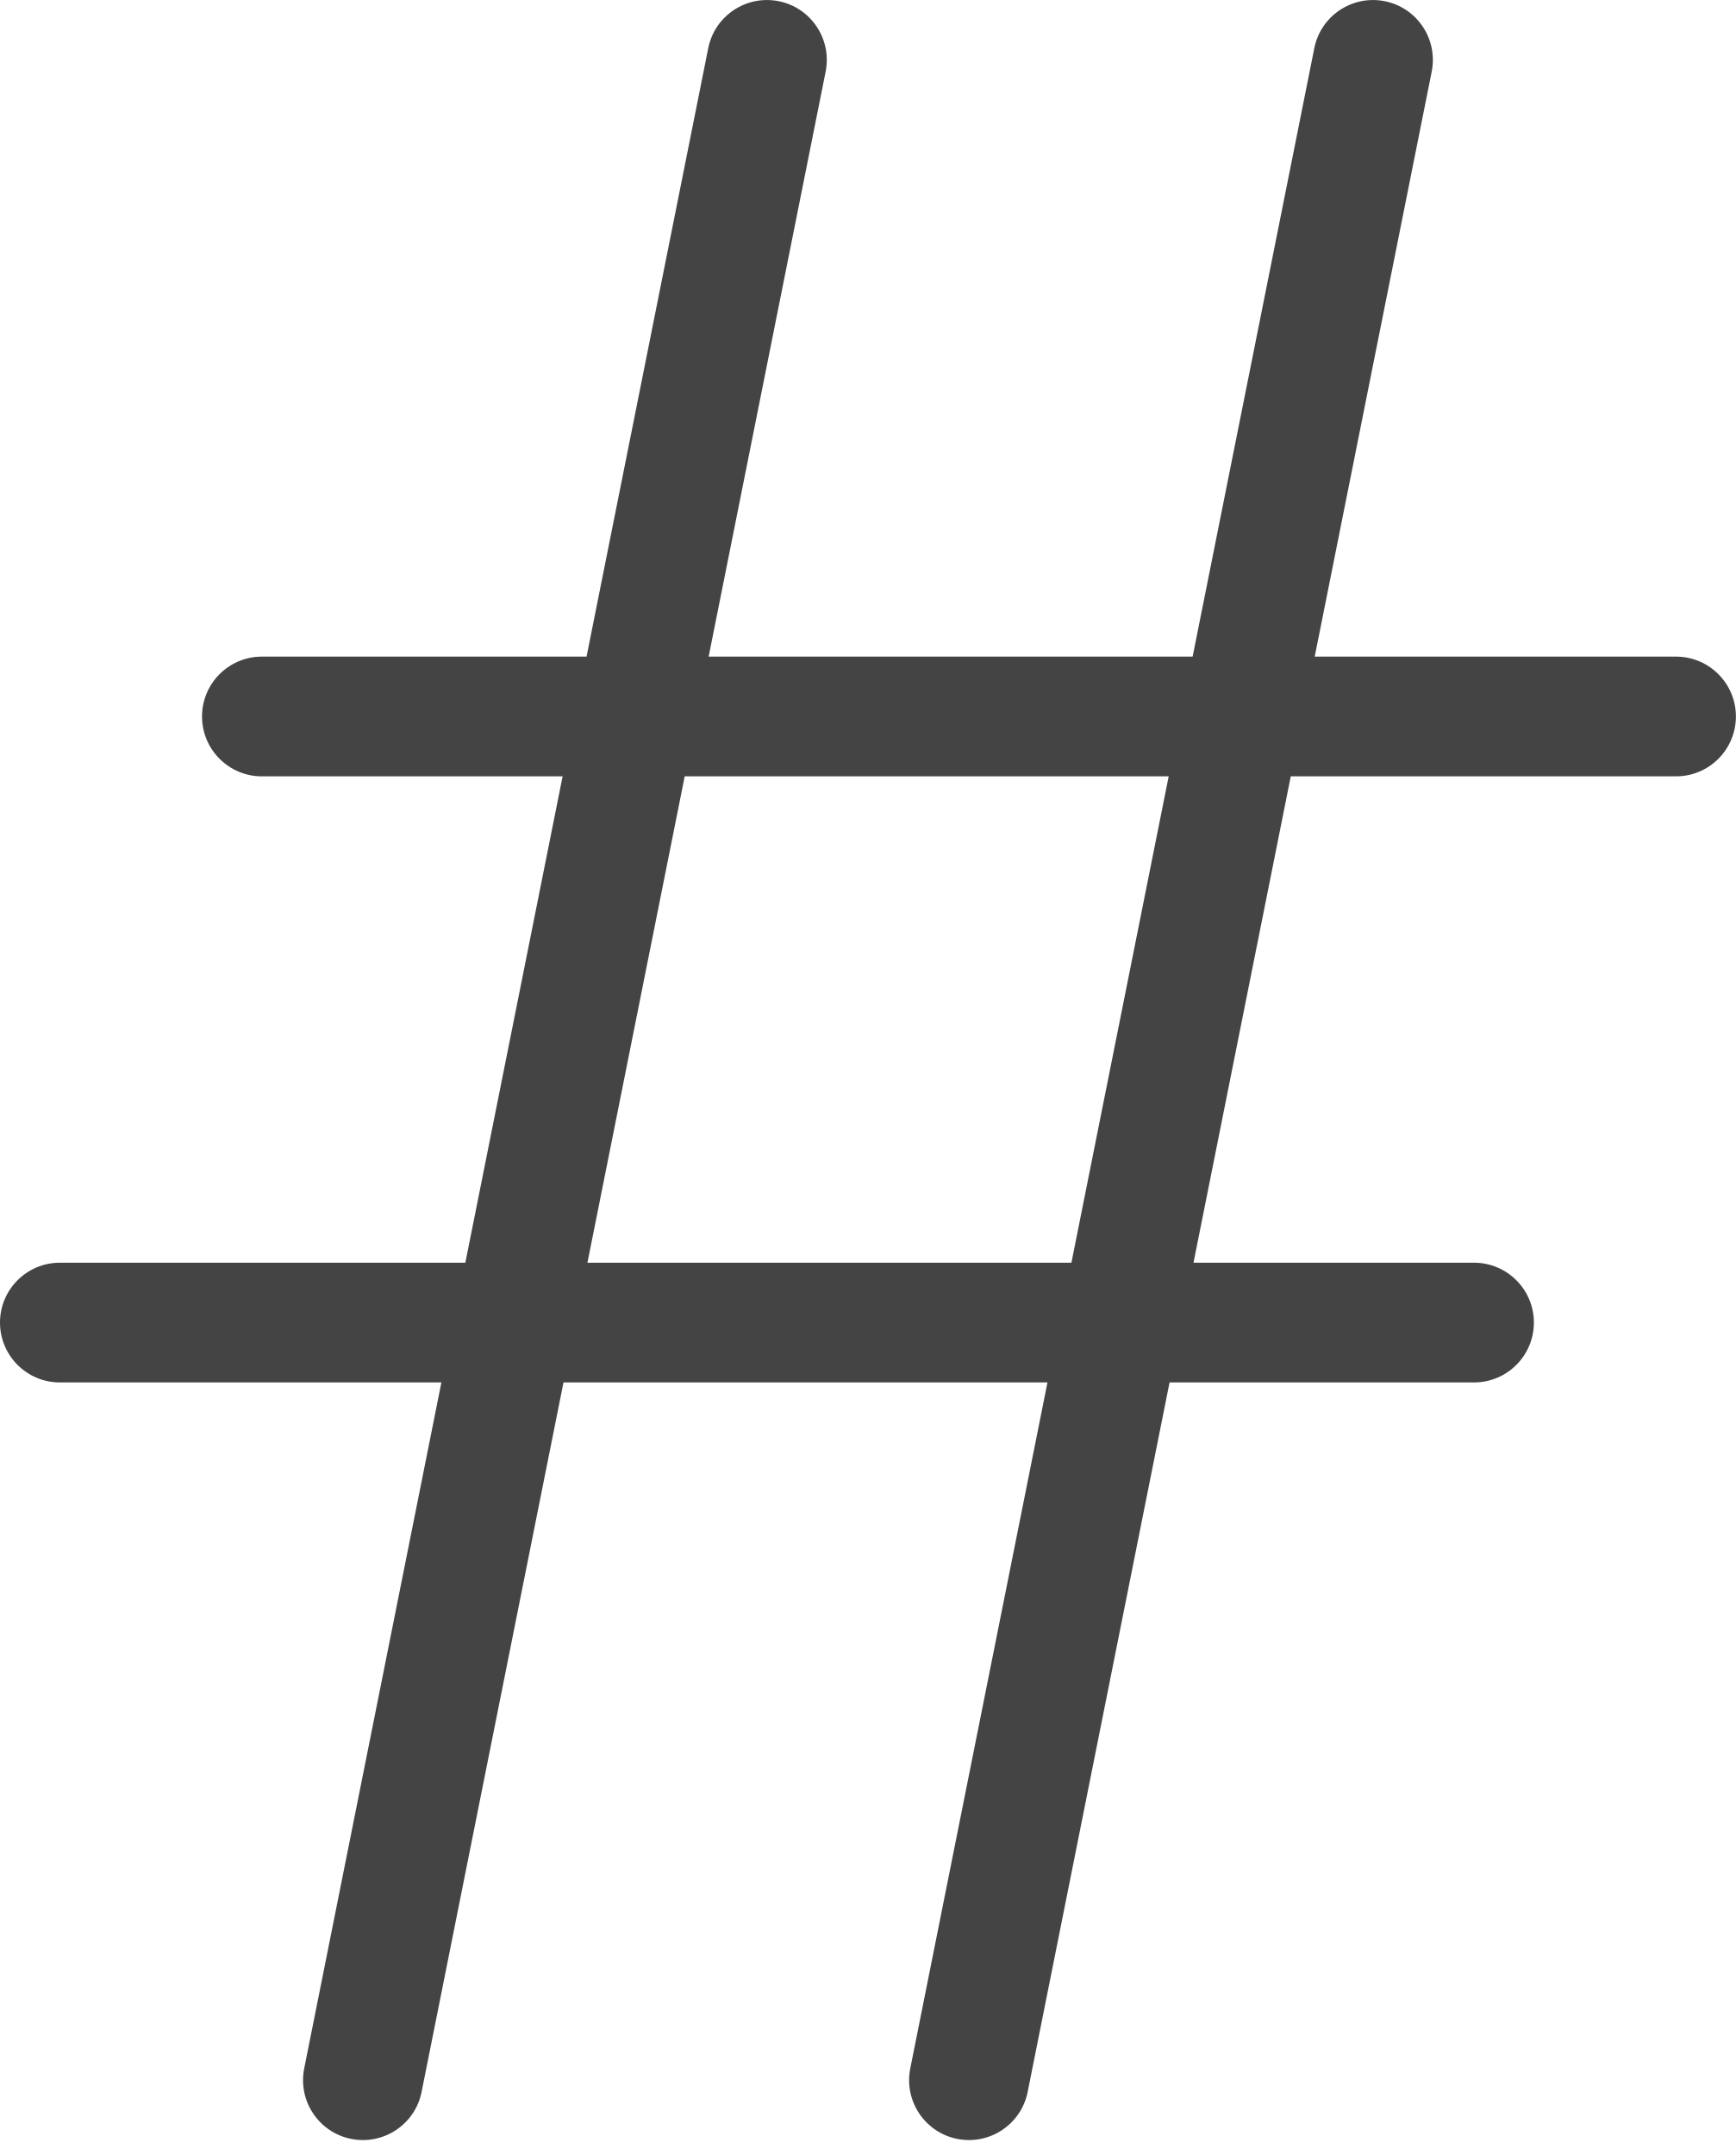
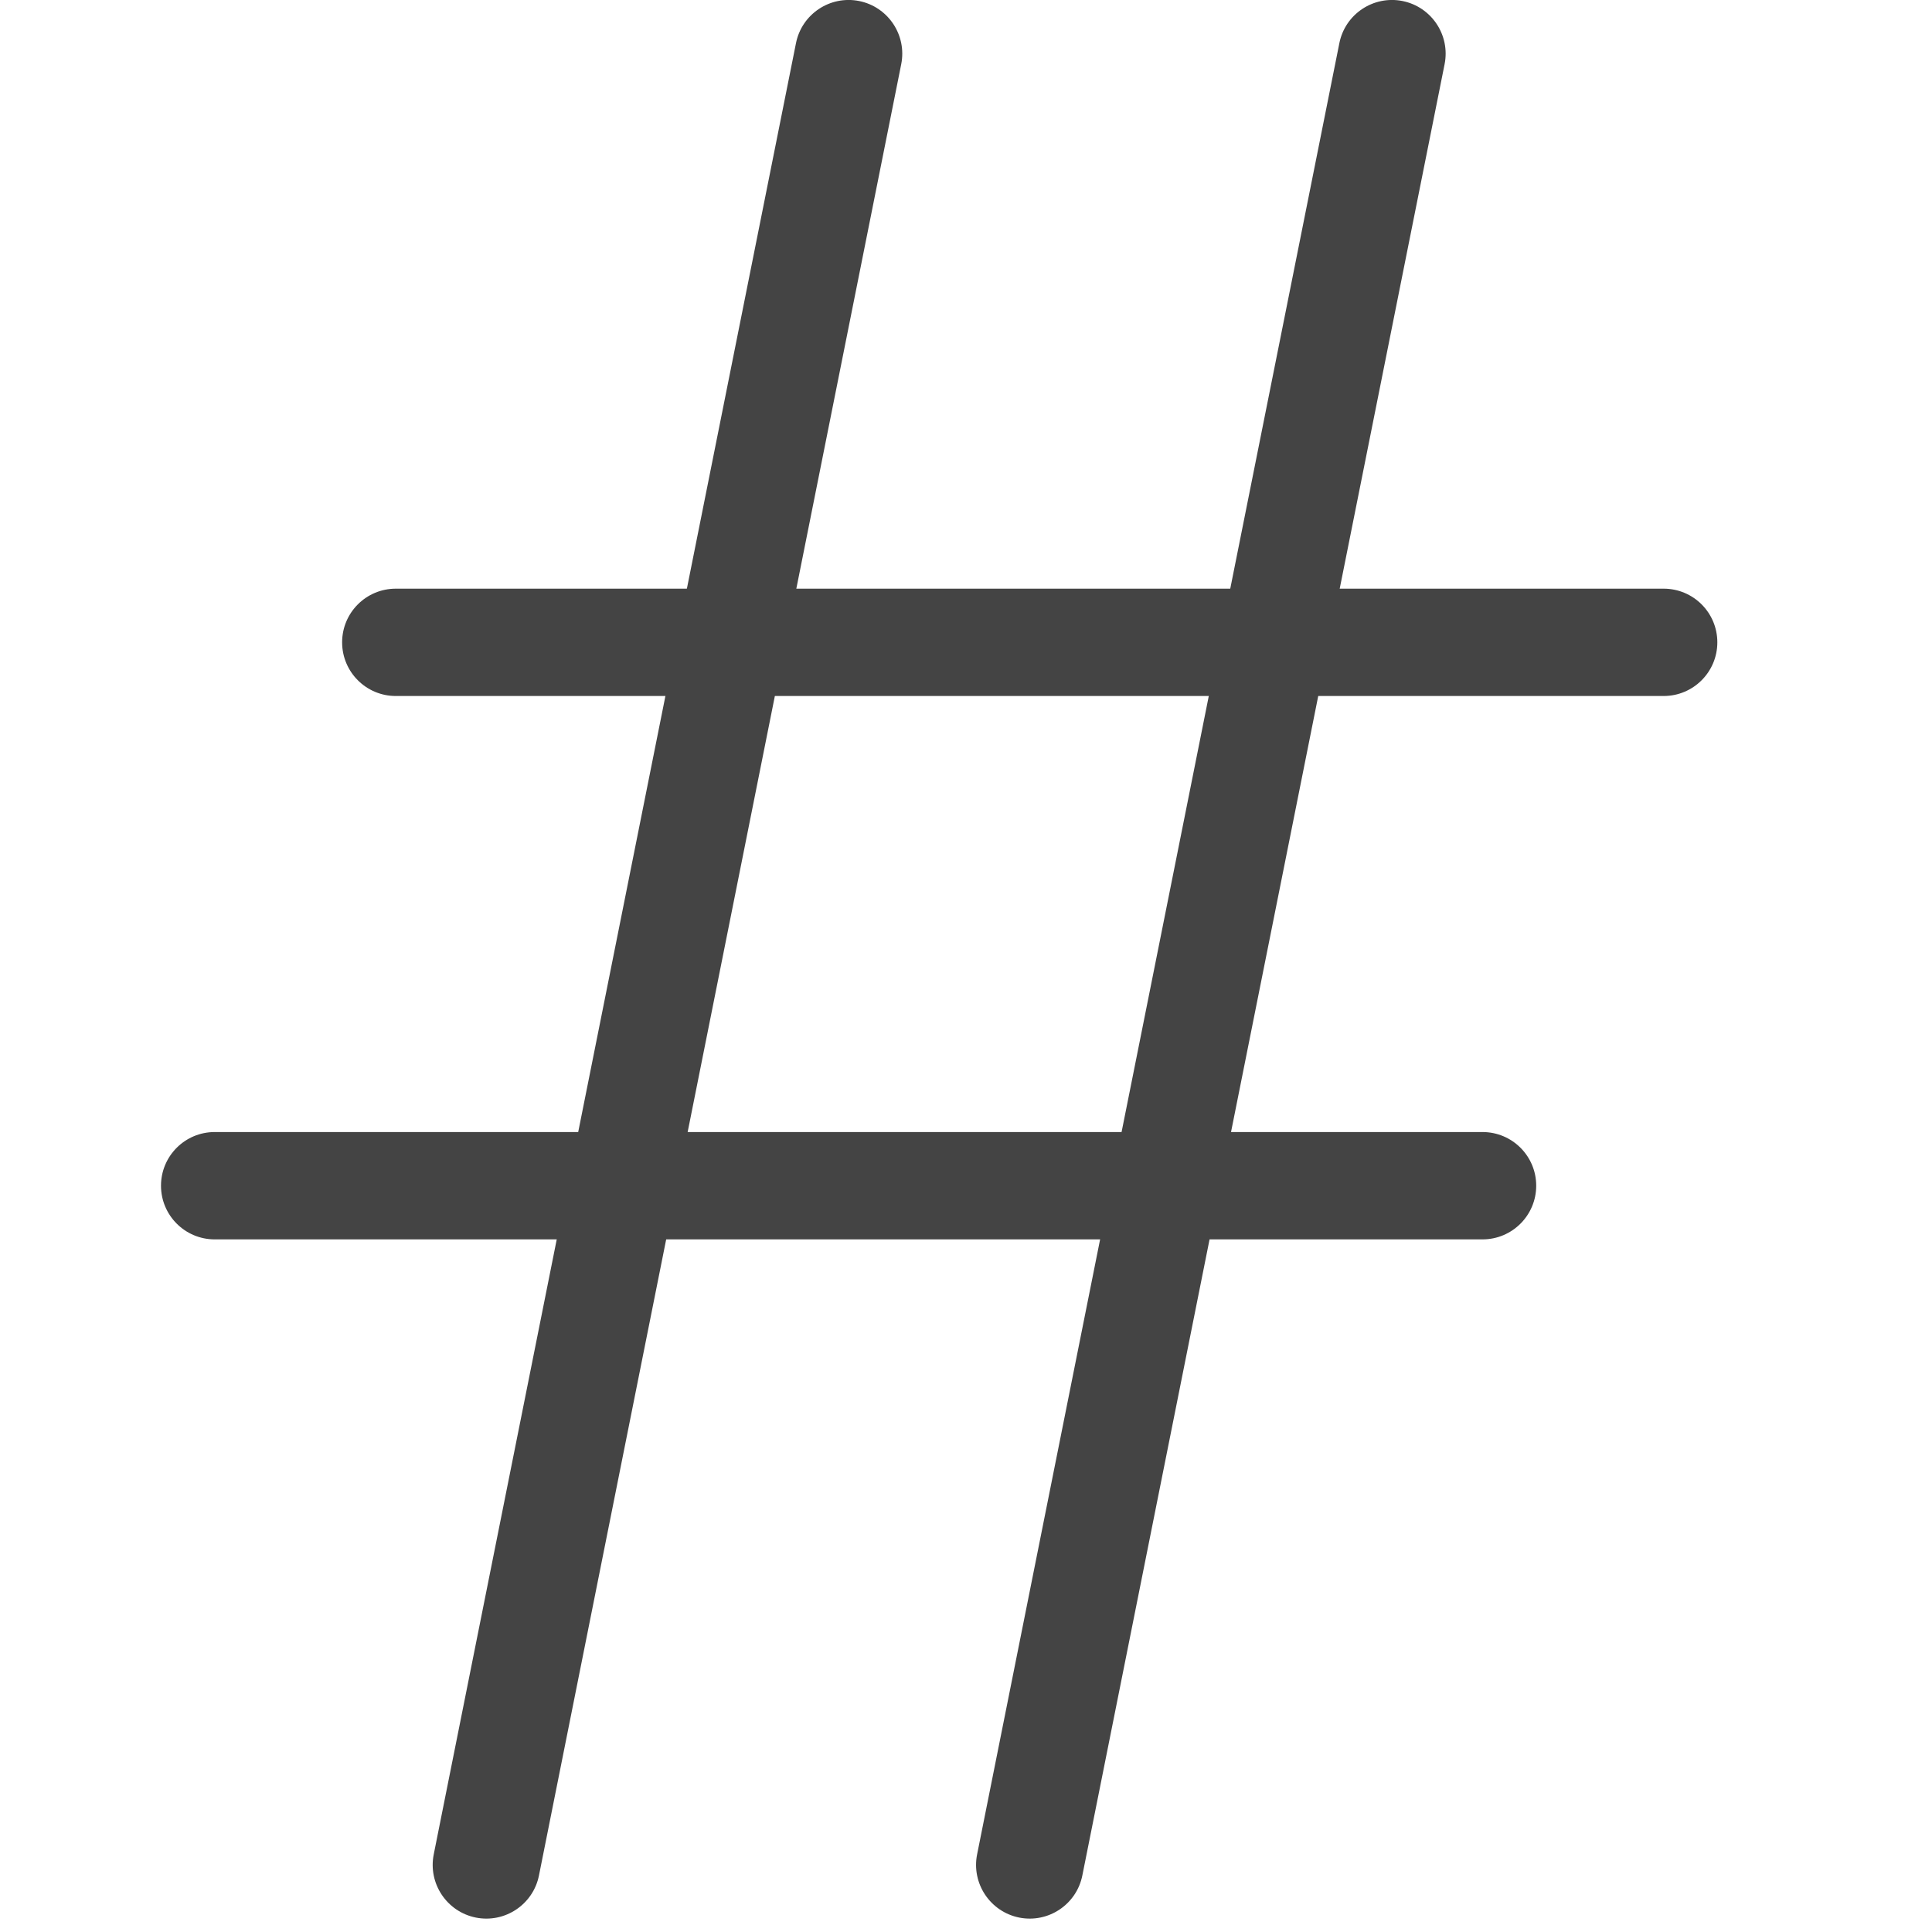
- <svg xmlns="http://www.w3.org/2000/svg" width="29" height="36" viewBox="0 0 29 36" fill="none">
-   <path d="M15.207 34.554C15.099 35.096 15.45 35.623 15.991 35.731C16.533 35.839 17.06 35.488 17.168 34.947L15.207 34.554ZM23.918 1.197C24.026 0.655 23.675 0.128 23.134 0.02C22.592 -0.088 22.065 0.263 21.957 0.804L23.918 1.197ZM17.168 34.947L23.918 1.197L21.957 0.804L15.207 34.554L17.168 34.947Z" fill="#444444" />
-   <path d="M5.082 34.554C4.974 35.096 5.325 35.623 5.866 35.731C6.408 35.839 6.935 35.488 7.043 34.947L5.082 34.554ZM13.793 1.197C13.901 0.655 13.55 0.128 13.009 0.02C12.467 -0.088 11.94 0.263 11.832 0.804L13.793 1.197ZM7.043 34.947L13.793 1.197L11.832 0.804L5.082 34.554L7.043 34.947Z" fill="#444444" />
-   <path d="M4.375 10.969C3.823 10.969 3.375 11.417 3.375 11.969C3.375 12.521 3.823 12.969 4.375 12.969V10.969ZM28 12.969C28.552 12.969 29 12.521 29 11.969C29 11.417 28.552 10.969 28 10.969V12.969ZM4.375 12.969H28V10.969H4.375V12.969Z" fill="#444444" />
-   <path d="M1 21.094C0.448 21.094 0 21.542 0 22.094C0 22.646 0.448 23.094 1 23.094V21.094ZM24.625 23.094C25.177 23.094 25.625 22.646 25.625 22.094C25.625 21.542 25.177 21.094 24.625 21.094V23.094ZM1 23.094H24.625V21.094H1V23.094Z" fill="#444444" />
+ <svg xmlns="http://www.w3.org/2000/svg" width="36" height="36" viewBox="0 0 36 36" fill="none">
+   <path d="M18.207 34.554C18.099 35.095 18.45 35.622 18.991 35.731C19.533 35.839 20.06 35.488 20.168 34.946L18.207 34.554ZM26.918 1.196C27.026 0.655 26.675 0.128 26.134 0.019C25.592 -0.089 25.065 0.262 24.957 0.804L26.918 1.196ZM20.168 34.946L26.918 1.196L24.957 0.804L18.207 34.554L20.168 34.946Z" fill="#444444" />
+   <path d="M8.082 34.554C7.974 35.095 8.325 35.622 8.866 35.731C9.408 35.839 9.935 35.488 10.043 34.946L8.082 34.554ZM16.793 1.196C16.901 0.655 16.55 0.128 16.009 0.019C15.467 -0.089 14.94 0.262 14.832 0.804L16.793 1.196ZM10.043 34.946L16.793 1.196L14.832 0.804L8.082 34.554L10.043 34.946Z" fill="#444444" />
+   <path d="M7.375 10.969C6.823 10.969 6.375 11.416 6.375 11.969C6.375 12.521 6.823 12.969 7.375 12.969V10.969ZM31 12.969C31.552 12.969 32 12.521 32 11.969C32 11.416 31.552 10.969 31 10.969V12.969ZM7.375 12.969H31V10.969H7.375V12.969Z" fill="#444444" />
+   <path d="M4 21.094C3.448 21.094 3 21.541 3 22.094C3 22.646 3.448 23.094 4 23.094V21.094ZM27.625 23.094C28.177 23.094 28.625 22.646 28.625 22.094C28.625 21.541 28.177 21.094 27.625 21.094V23.094ZM4 23.094H27.625V21.094H4V23.094Z" fill="#444444" />
</svg>
